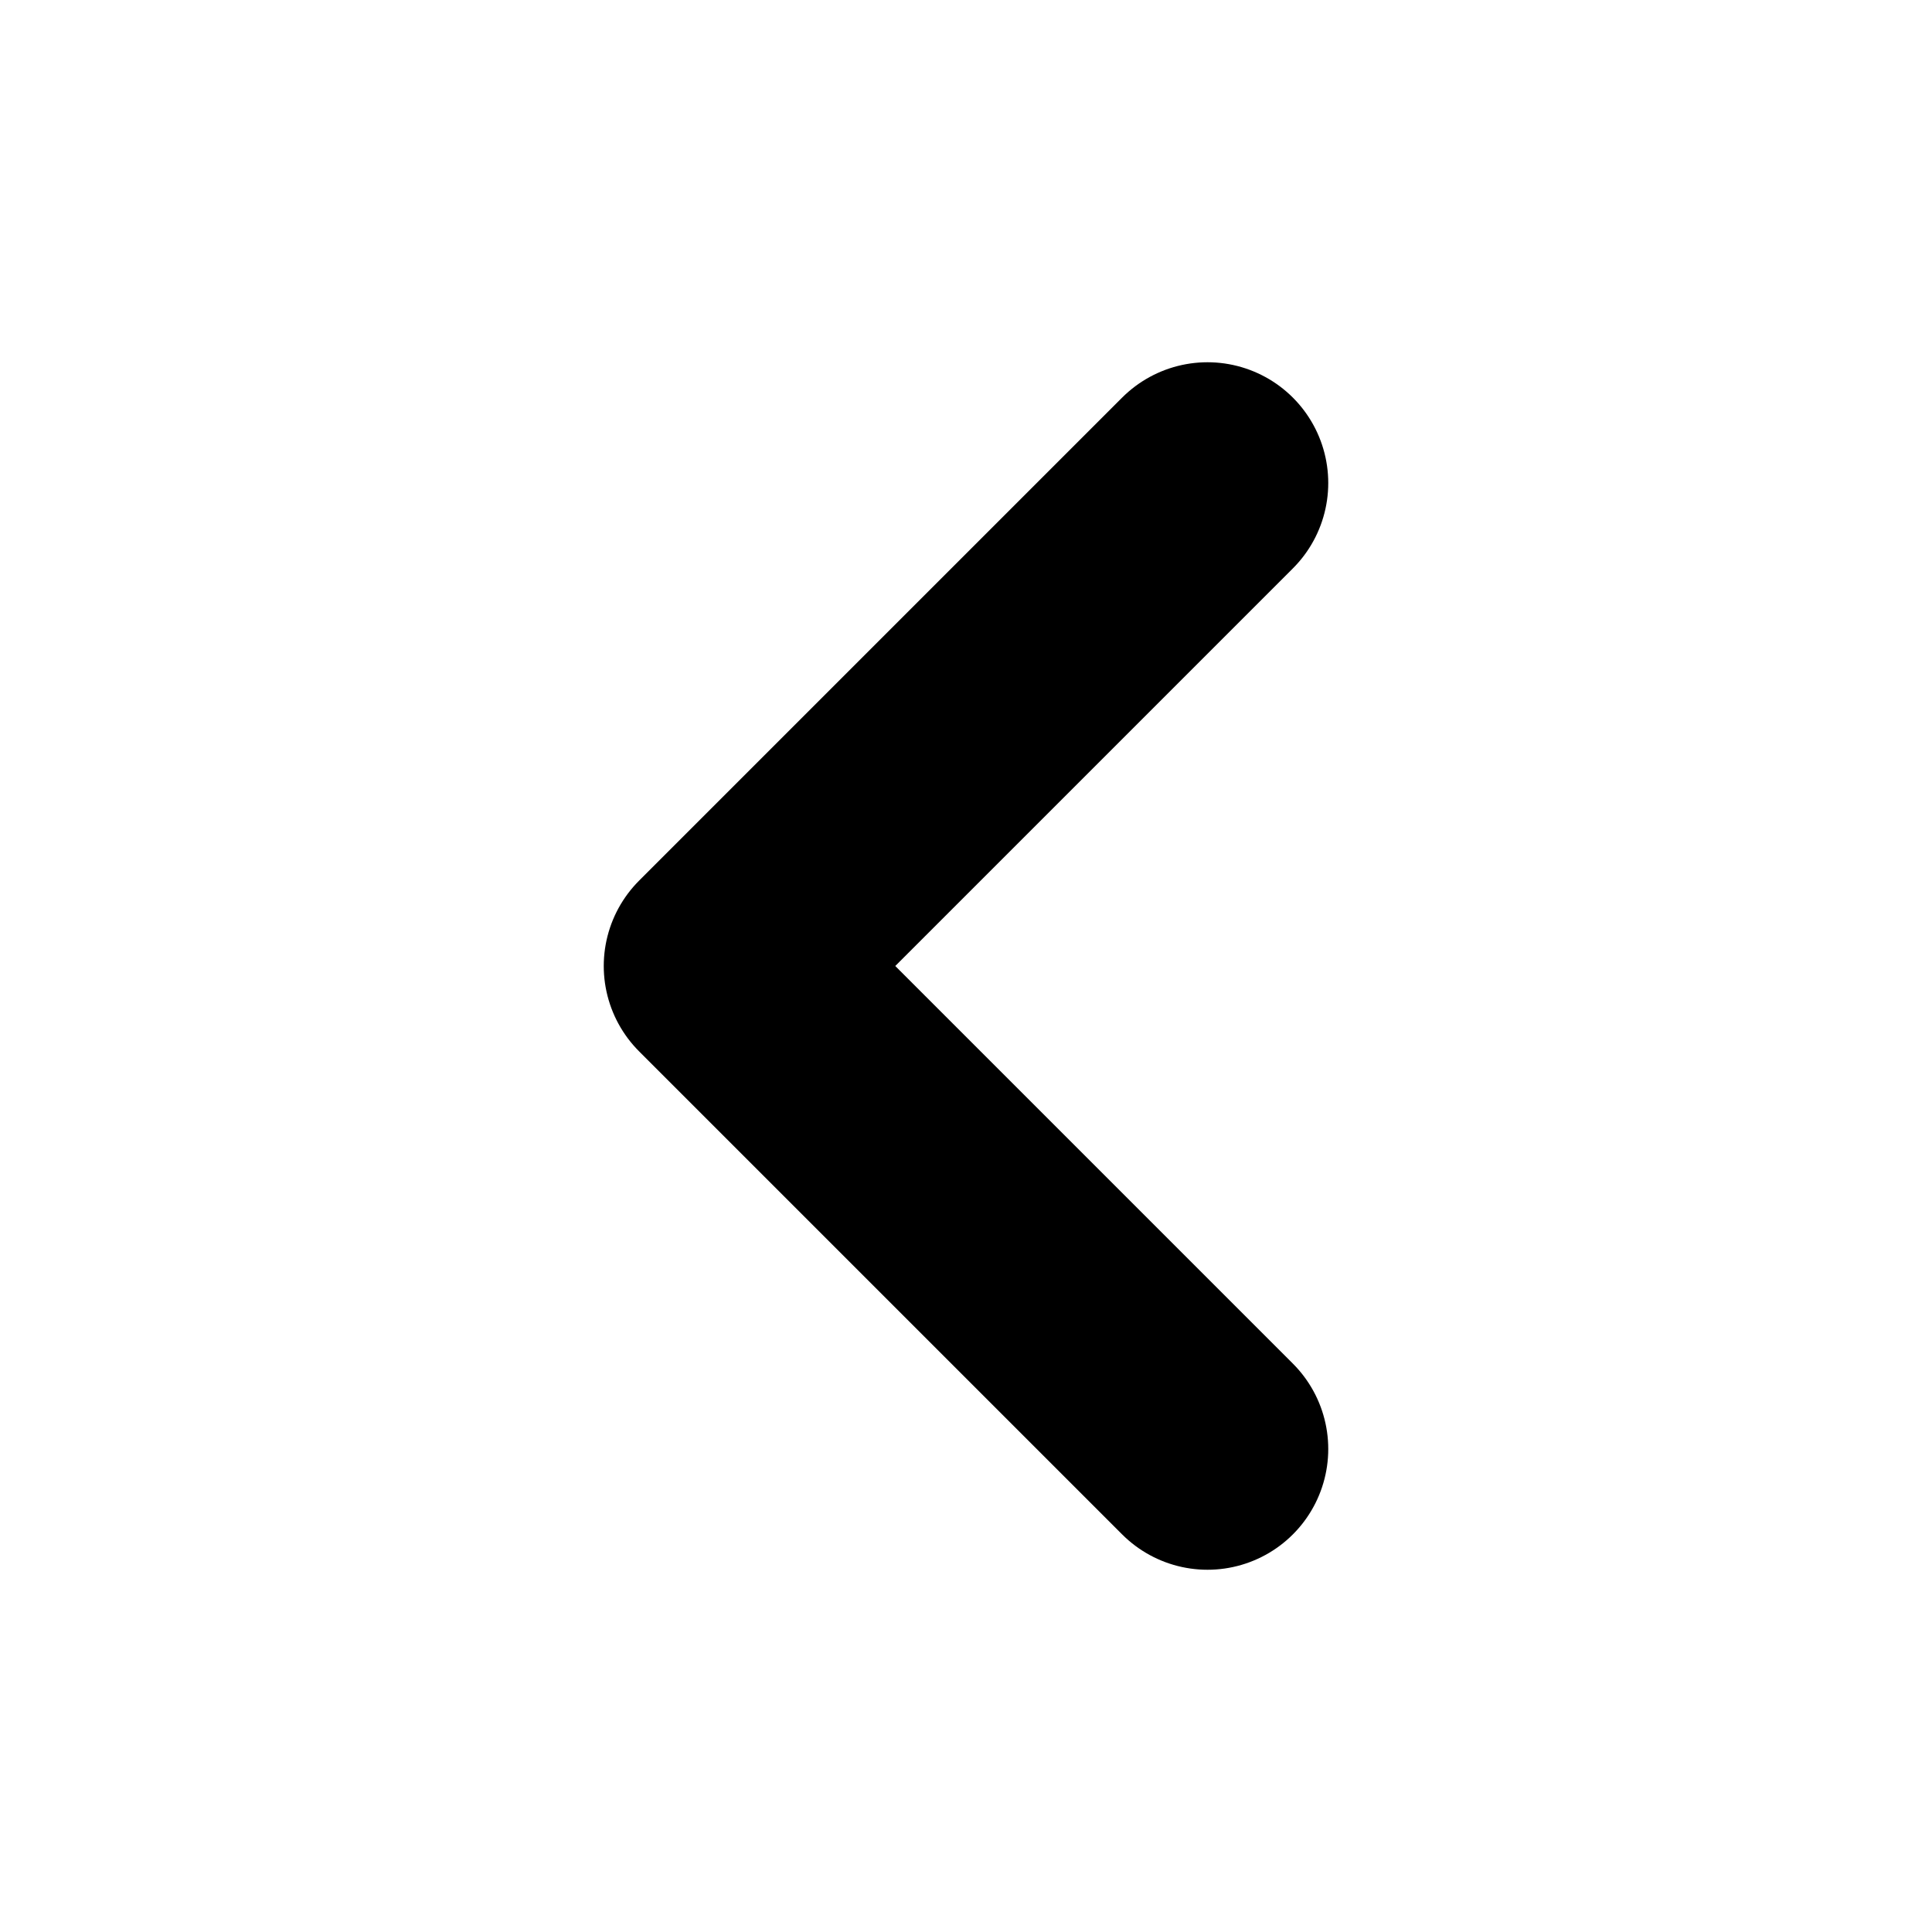
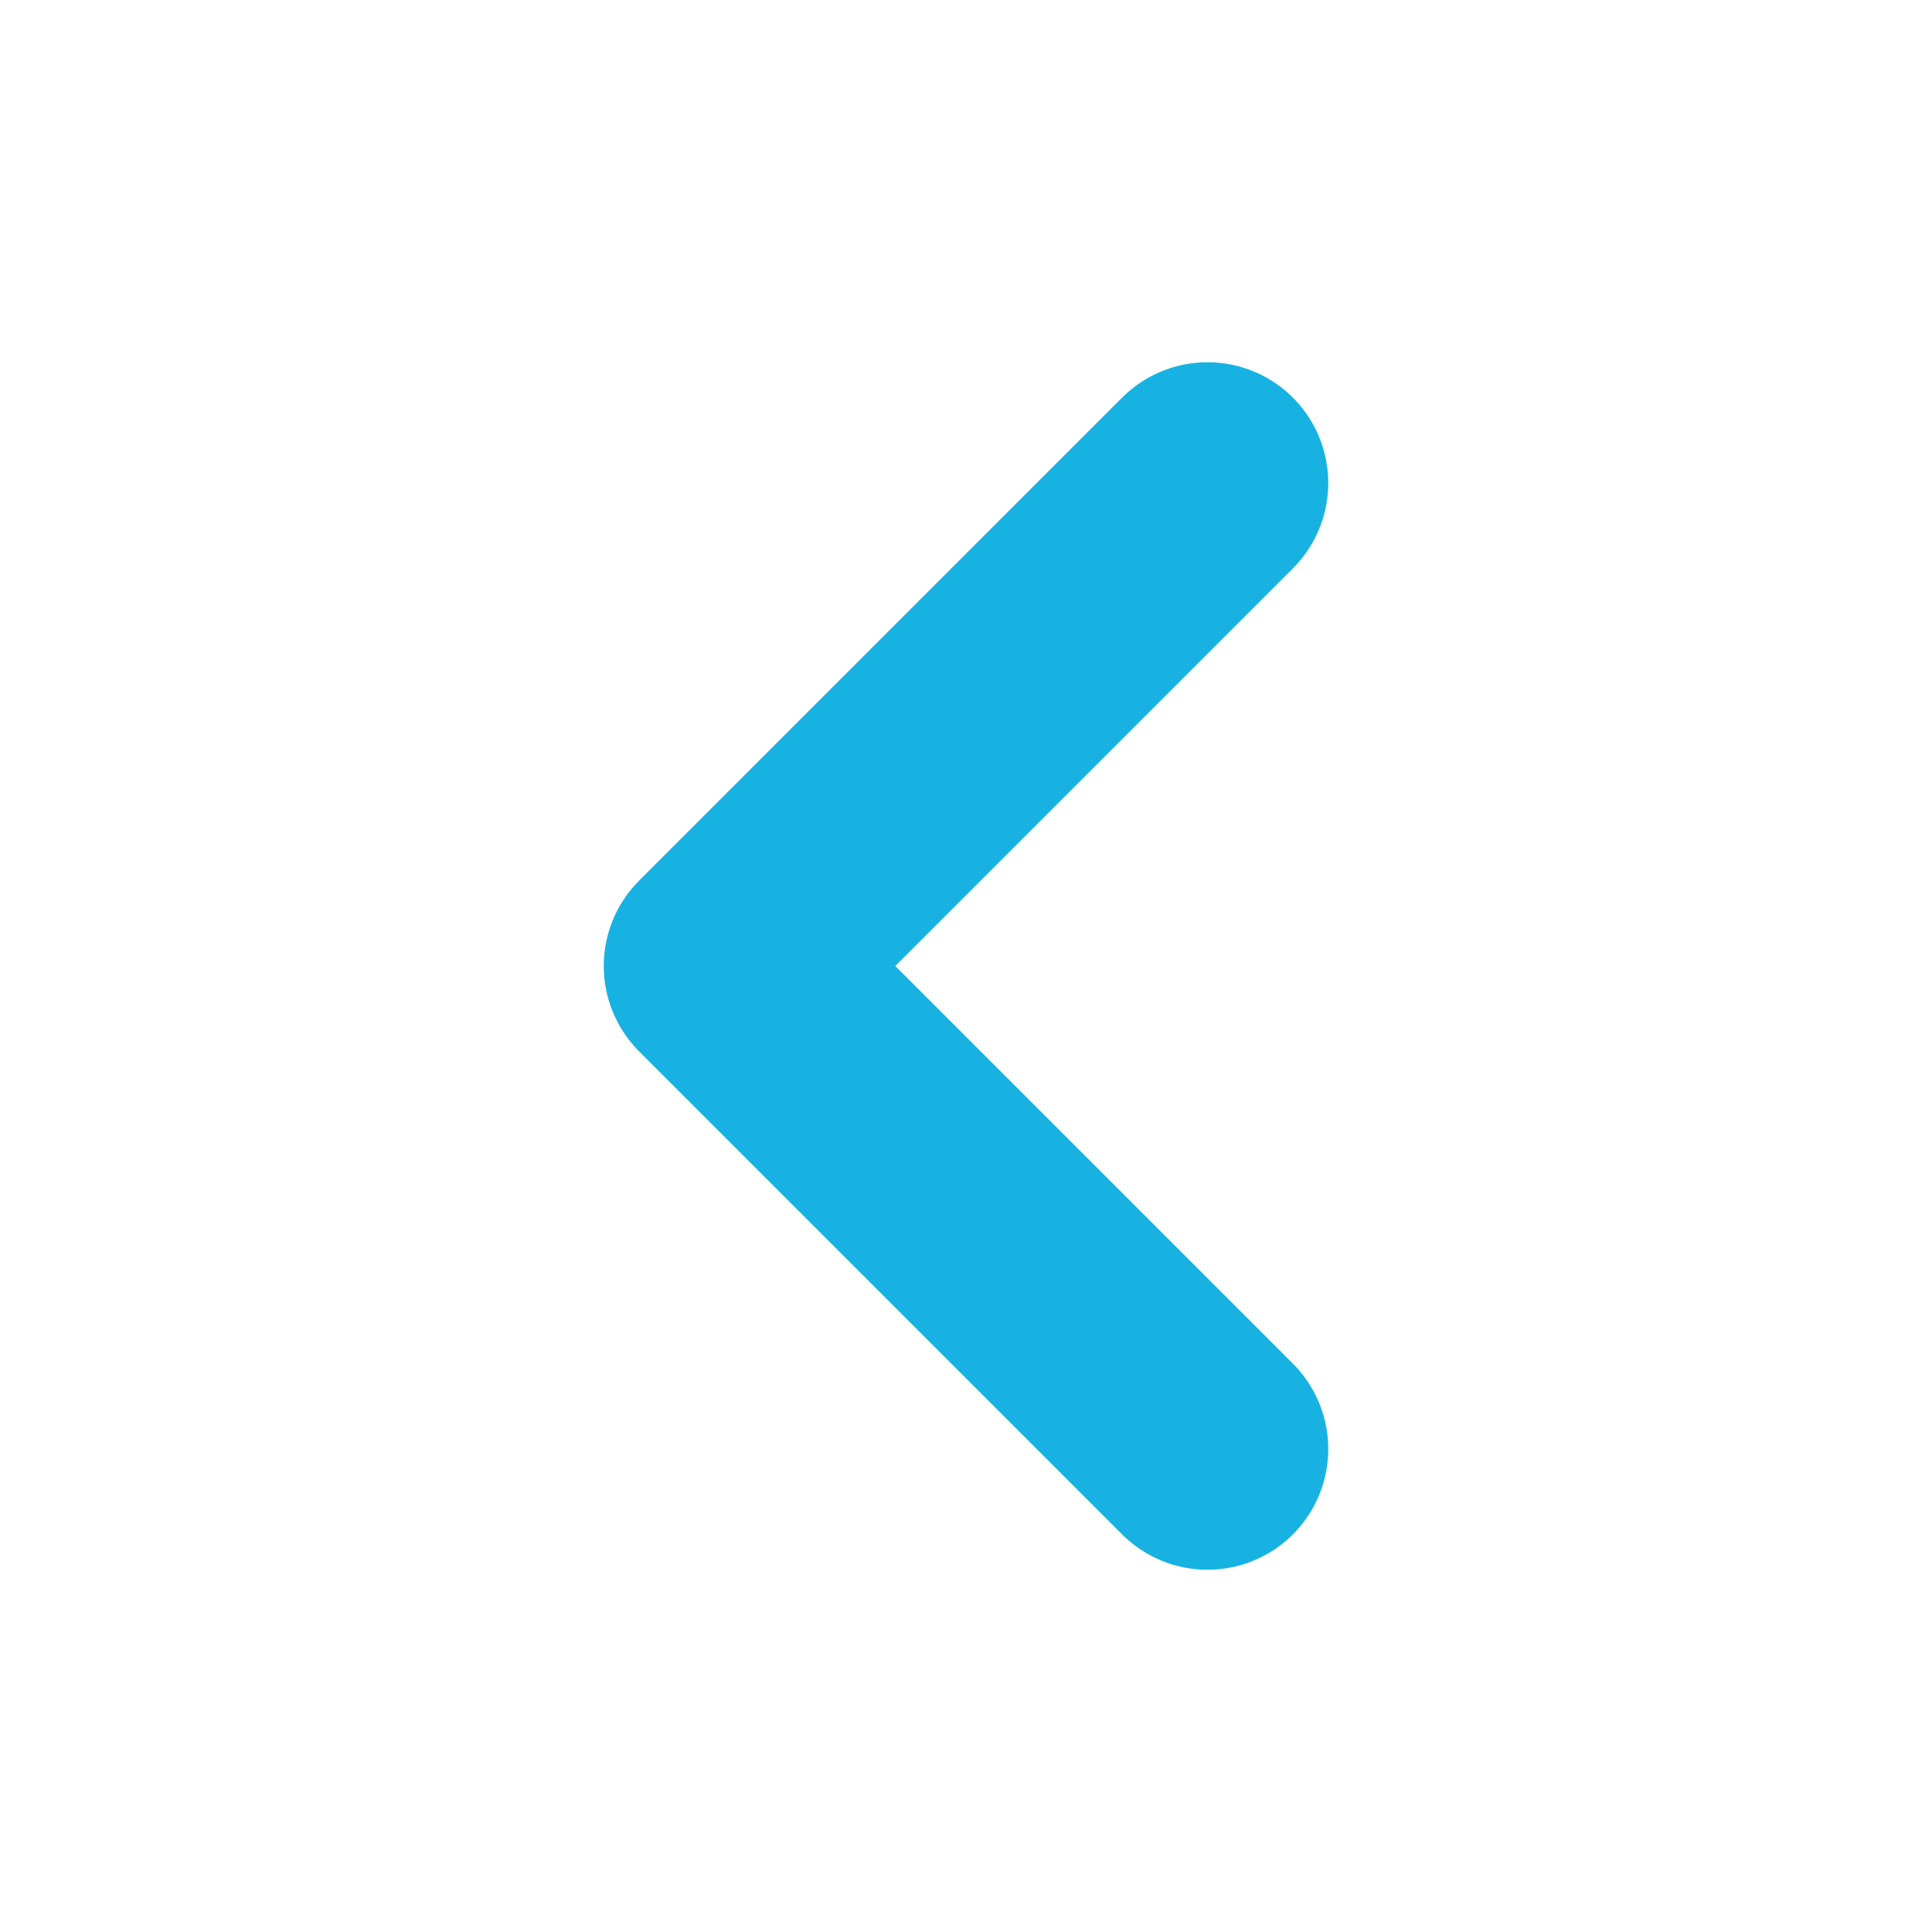
<svg xmlns="http://www.w3.org/2000/svg" width="16" height="16" viewBox="0 0 16 16" fill="none">
-   <path d="M10 12L6 8L10 4" stroke="currentColor" stroke-width="2" stroke-linecap="round" stroke-linejoin="round" />
+   <path d="M10 12L6 8L10 4" stroke="#17b2e2" stroke-width="2" stroke-linecap="round" stroke-linejoin="round" />
</svg>
